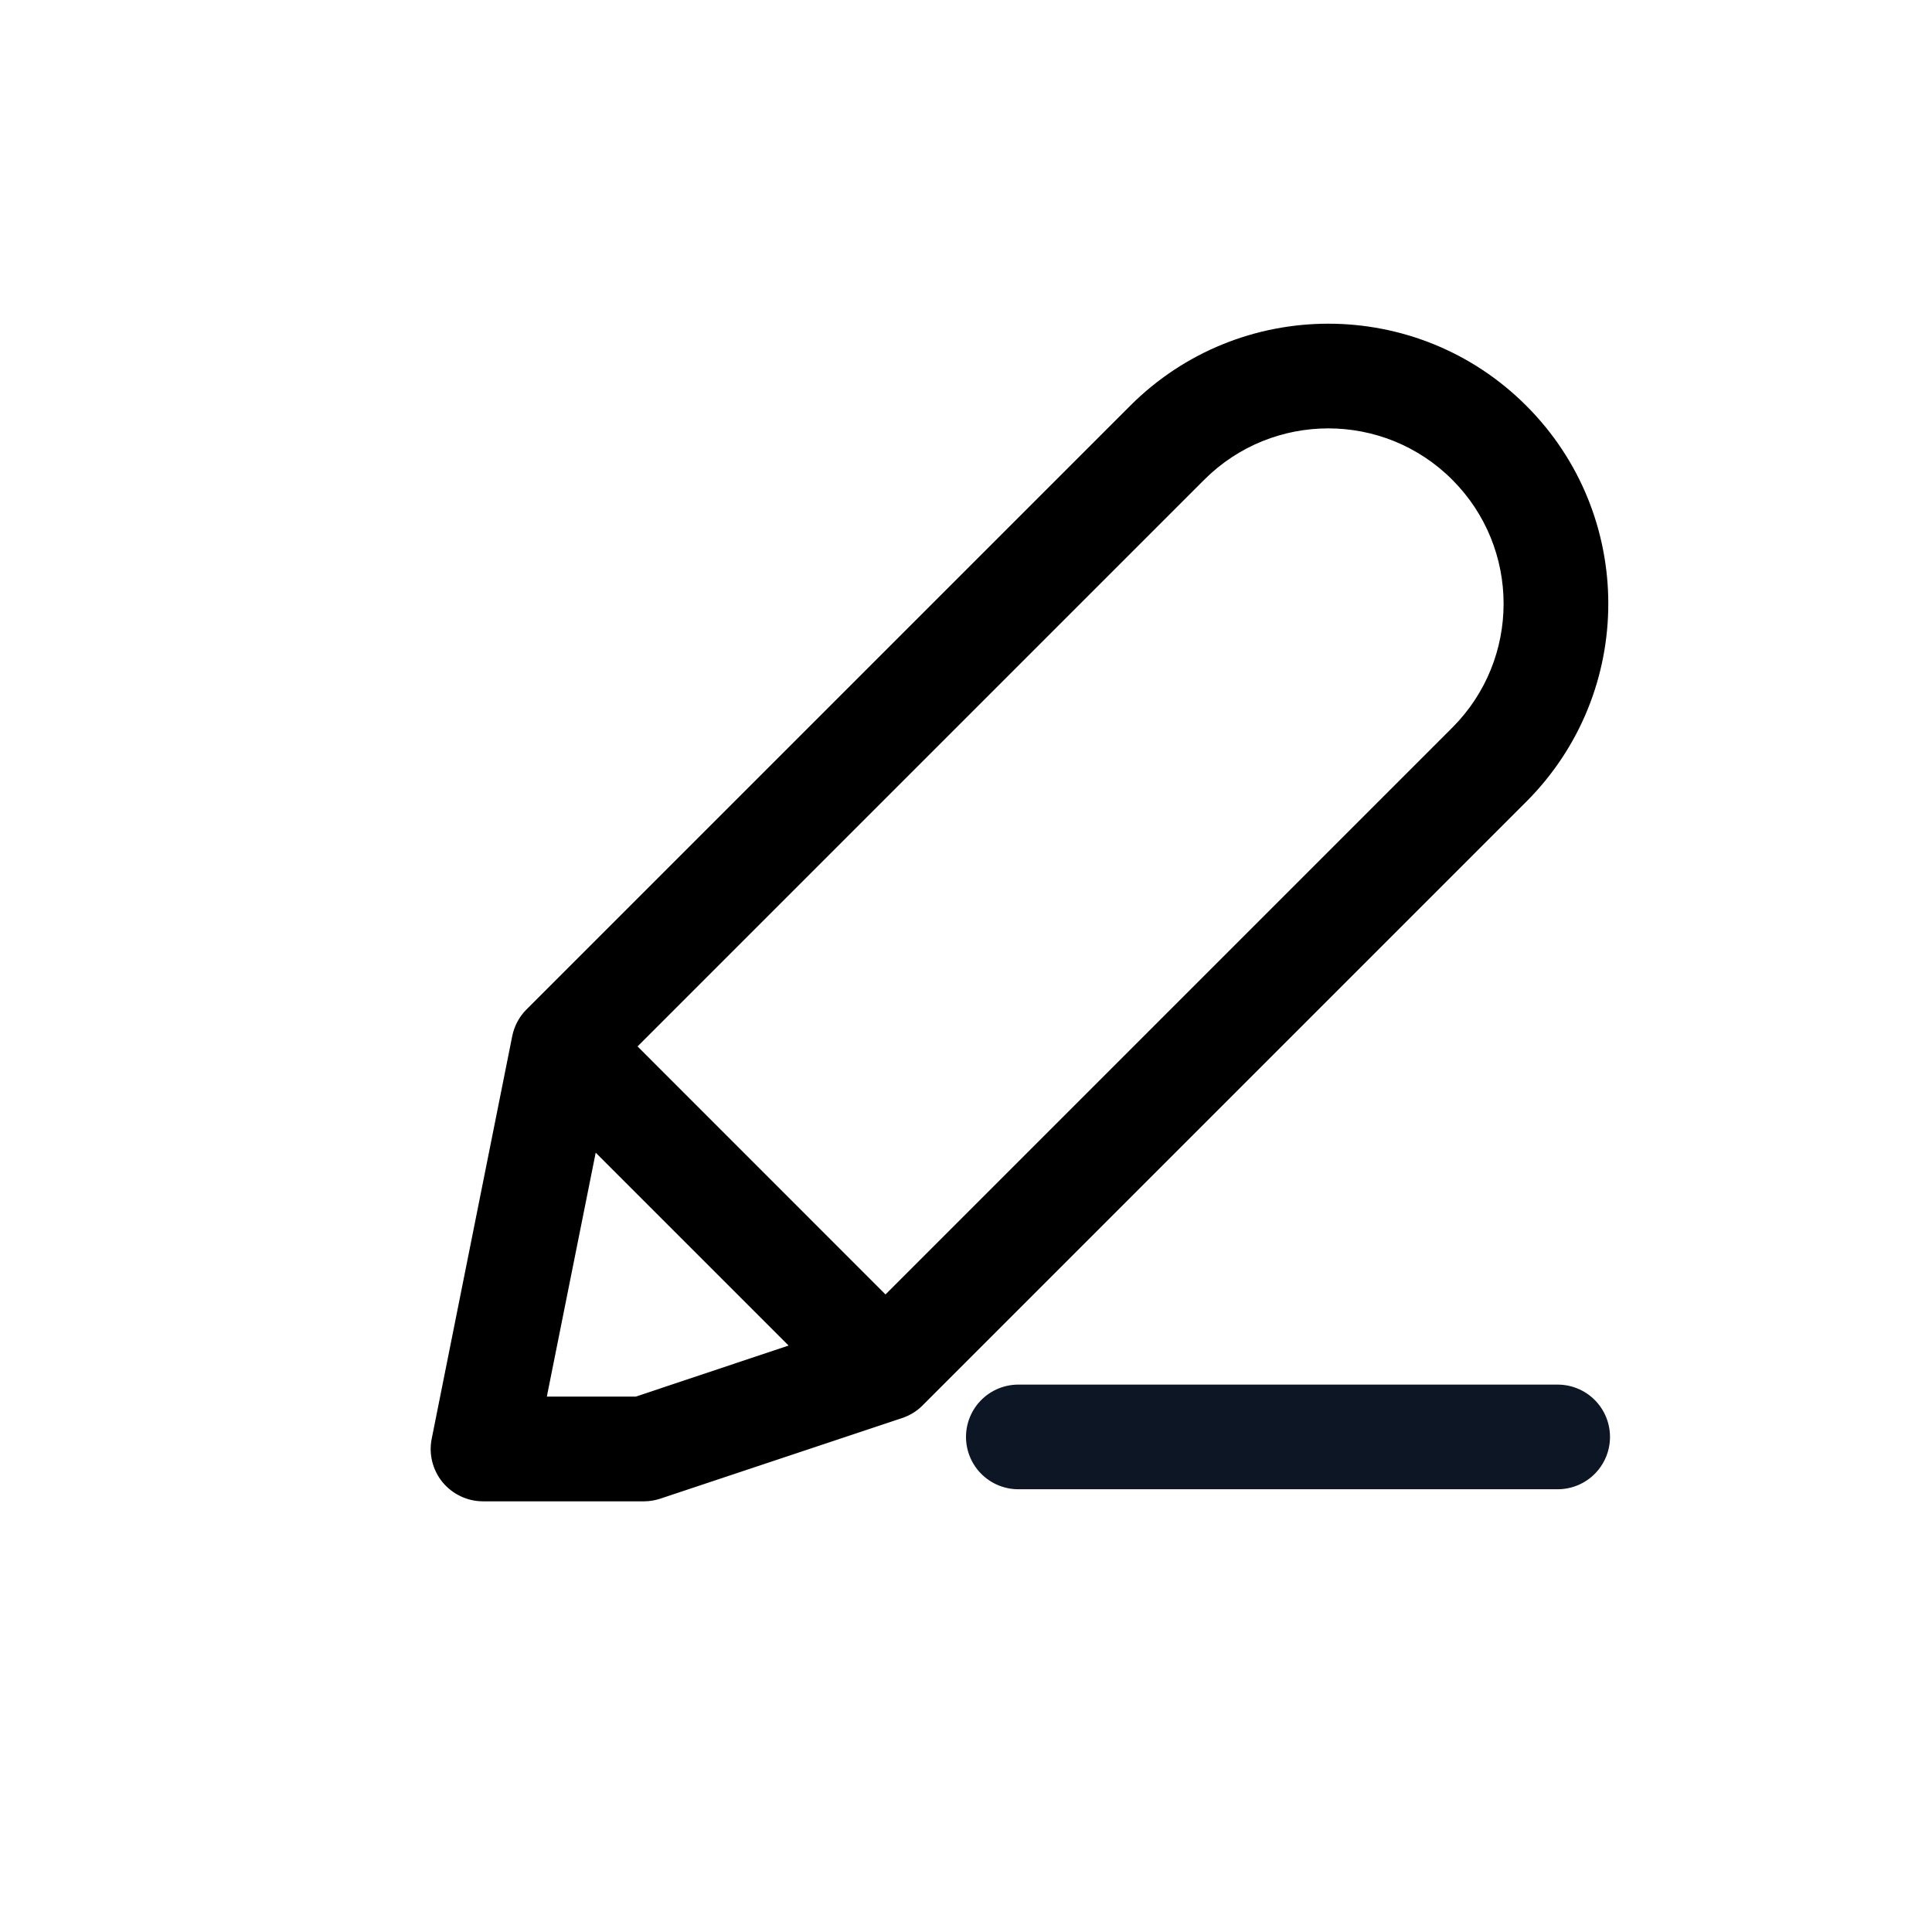
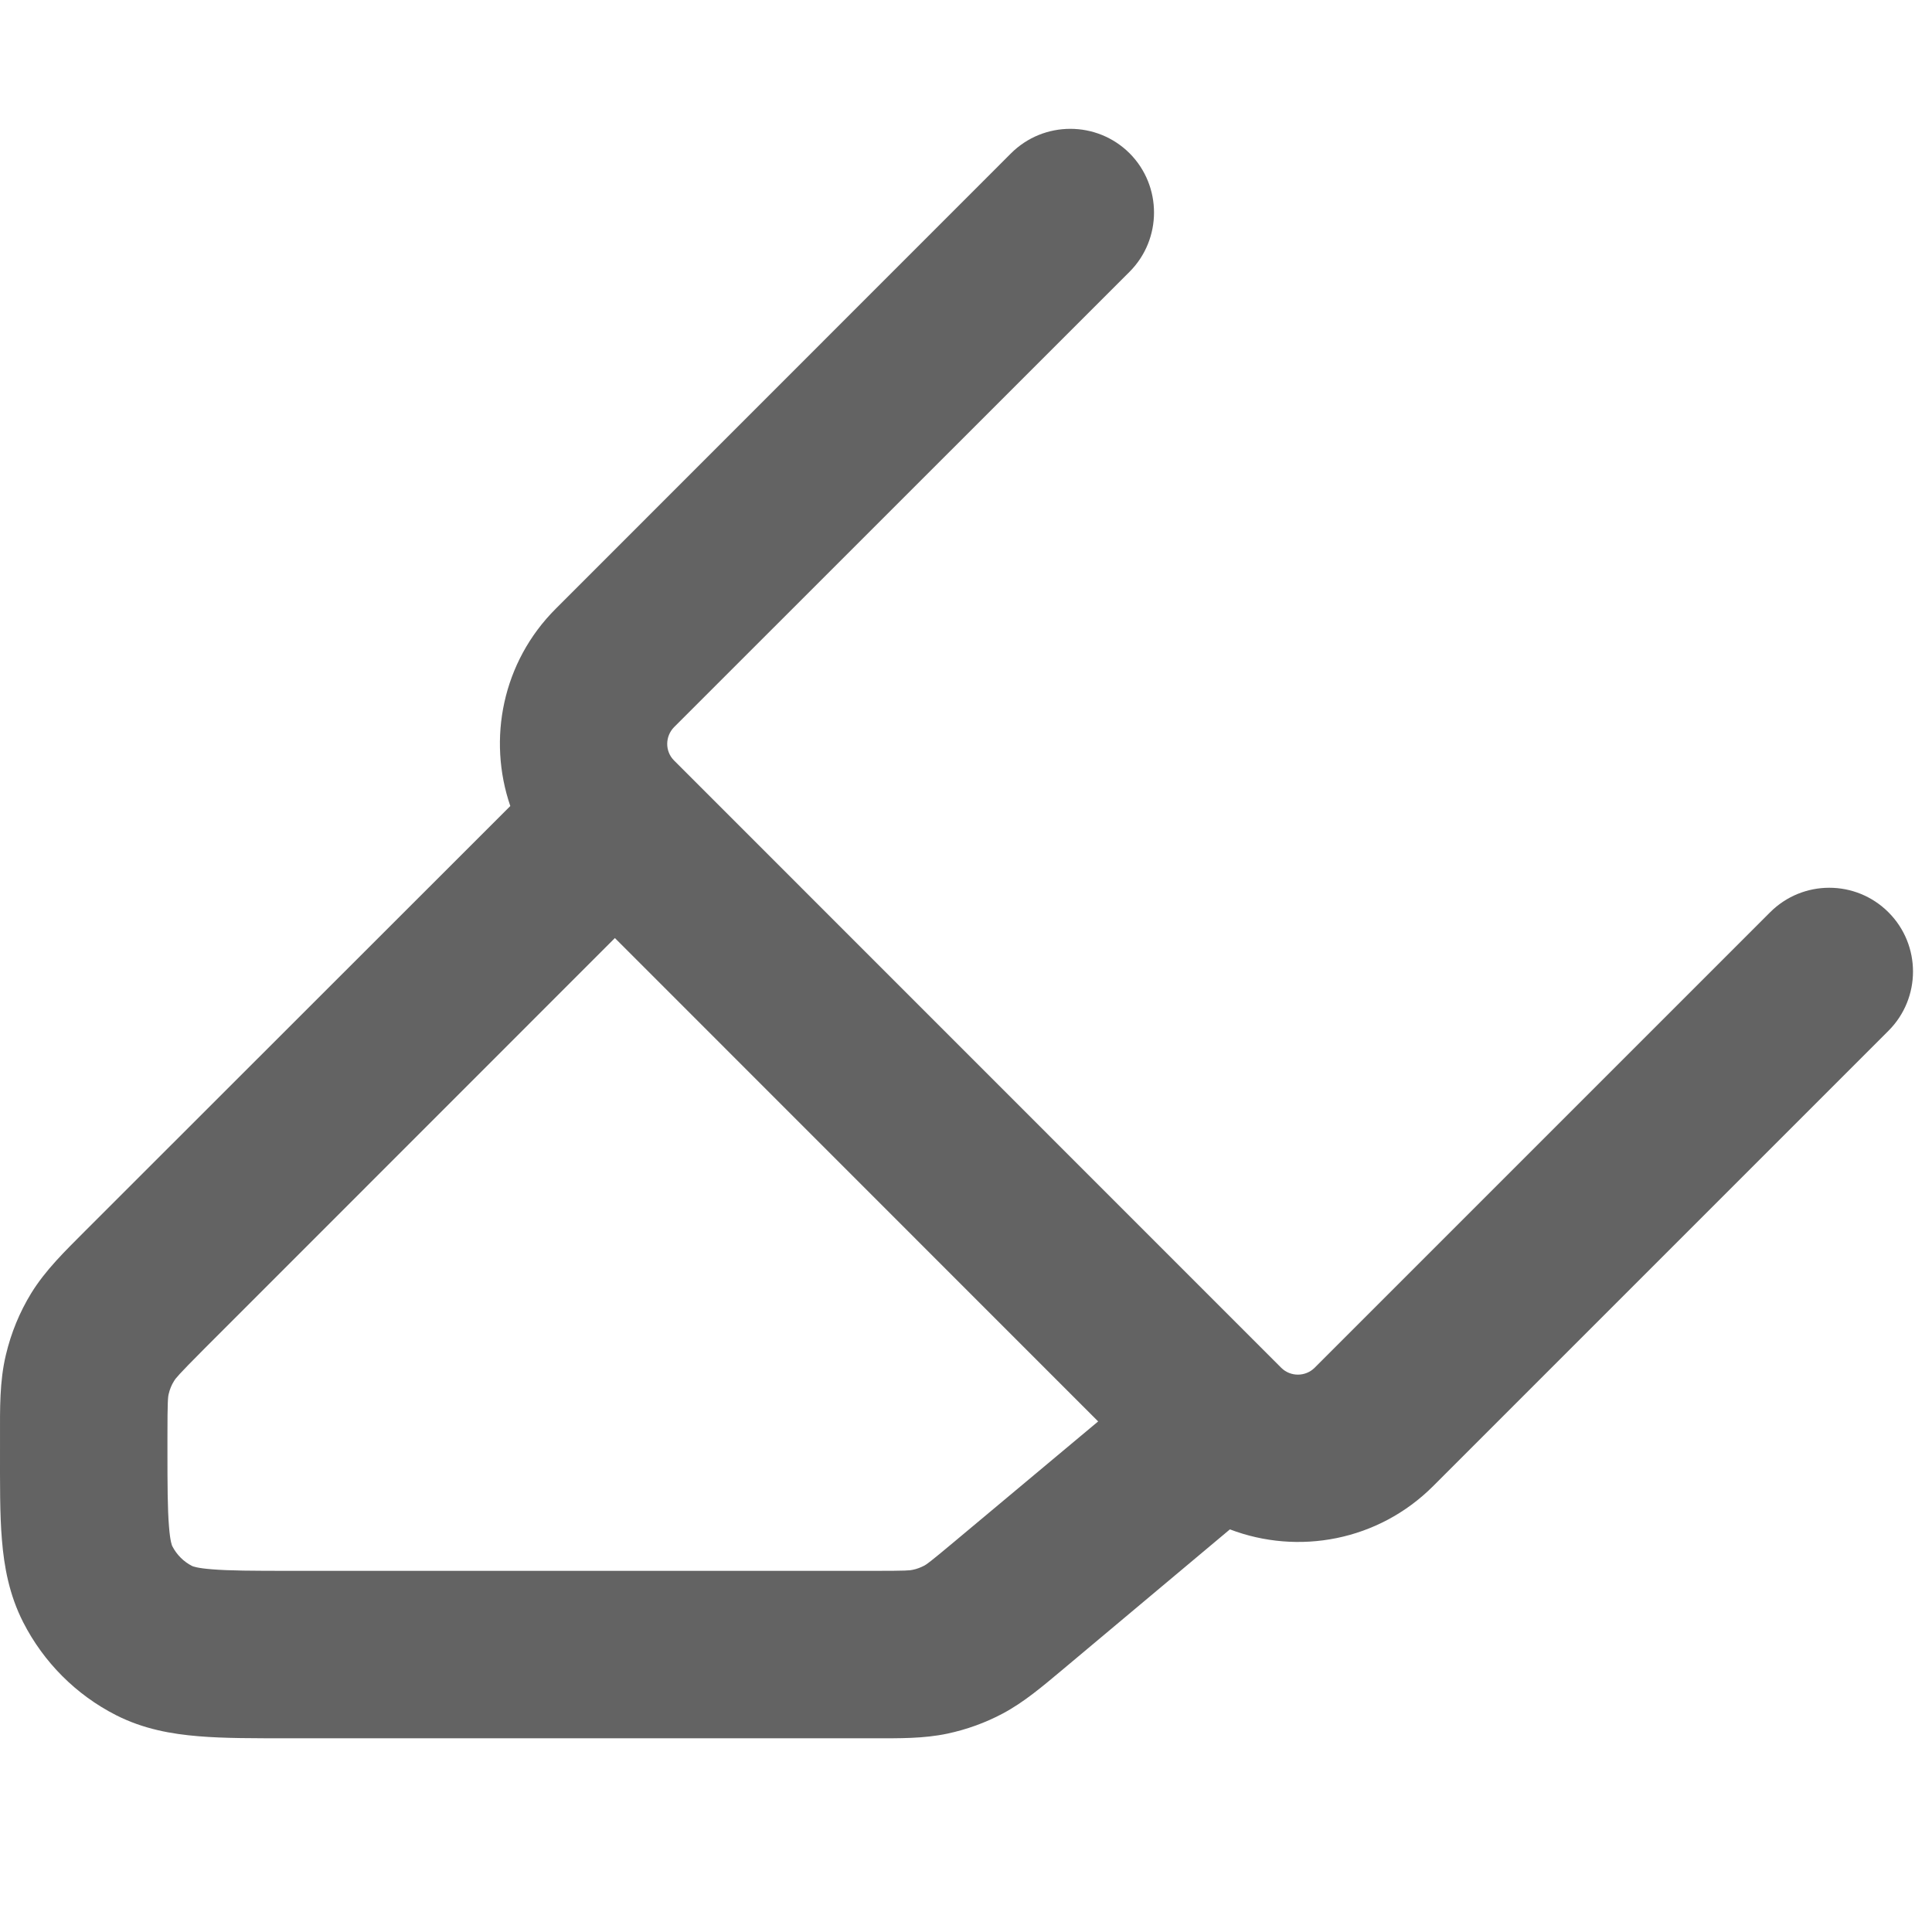
<svg xmlns="http://www.w3.org/2000/svg" width="24" height="24" viewBox="0 0 24 24" fill="none">
-   <path d="M14.04 5.04C15.399 3.682 17.602 3.681 18.96 5.04C20.319 6.398 20.318 8.601 18.96 9.959L11.46 17.459C11.389 17.531 11.301 17.584 11.205 17.616L8.205 18.616C8.139 18.638 8.07 18.65 8 18.65H6C5.806 18.65 5.621 18.562 5.497 18.412C5.374 18.261 5.324 18.062 5.363 17.872L6.363 12.872C6.388 12.746 6.45 12.63 6.54 12.54L14.04 5.04ZM6.793 17.349H7.898L9.796 16.715L7.4 14.319L6.793 17.349ZM18.04 5.959C17.19 5.109 15.811 5.109 14.96 5.959L7.92 12.999L11 16.08L18.04 9.04C18.891 8.189 18.891 6.81 18.04 5.959Z" fill="black" />
-   <line x1="12.65" y1="17.85" x2="19.35" y2="17.85" stroke="#0D1625" stroke-width="1.3" stroke-linecap="round" stroke-linejoin="round" />
+   <g transform="translate(0 1.6) scale(1.6)">
+     <path fill="black" fill-opacity="0.61" d="M6.98846e-05 10.152C7.03929e-05 9.939 -0.004 9.725 0.046 9.518C0.086 9.349 0.152 9.188 0.242 9.041C0.354 8.859 0.507 8.712 0.658 8.56L3.962 5.258C3.784 4.739 3.9 4.14 4.315 3.726L7.85 0.19C8.104 -0.063 8.516 -0.063 8.77 0.19C9.023 0.444 9.023 0.856 8.77 1.11L5.234 4.645C5.163 4.717 5.162 4.833 5.233 4.904L9.947 9.619C10.019 9.691 10.136 9.69 10.207 9.619L13.743 6.083C13.997 5.829 14.408 5.829 14.662 6.083C14.916 6.337 14.916 6.749 14.662 7.003L11.127 10.538C10.7 10.965 10.078 11.076 9.549 10.874L8.238 11.973C8.094 12.093 7.952 12.215 7.785 12.304C7.65 12.376 7.505 12.428 7.355 12.46C7.17 12.499 6.982 12.496 6.794 12.496L2.25 12.496C1.981 12.496 1.739 12.497 1.54 12.48C1.333 12.463 1.114 12.425 0.9 12.316C0.59 12.158 0.338 11.905 0.18 11.595C0.071 11.381 0.032 11.163 0.015 10.956C-0.002 10.757 6.89454e-05 10.515 6.98835e-05 10.246L6.98846e-05 10.152ZM1.3 10.246C1.3 10.537 1.301 10.716 1.312 10.851C1.321 10.97 1.336 11.002 1.338 11.005C1.372 11.071 1.426 11.125 1.491 11.158C1.496 11.161 1.53 11.175 1.646 11.184C1.78 11.195 1.959 11.196 2.25 11.196L6.795 11.196C7.037 11.196 7.066 11.193 7.086 11.188C7.117 11.182 7.148 11.17 7.177 11.155C7.195 11.145 7.219 11.129 7.403 10.975L8.526 10.036L4.774 6.283L1.578 9.48C1.384 9.675 1.364 9.701 1.352 9.721C1.332 9.752 1.318 9.787 1.31 9.822C1.304 9.845 1.3 9.879 1.3 10.152L1.3 10.246Z" />
+   </g>
</svg>
